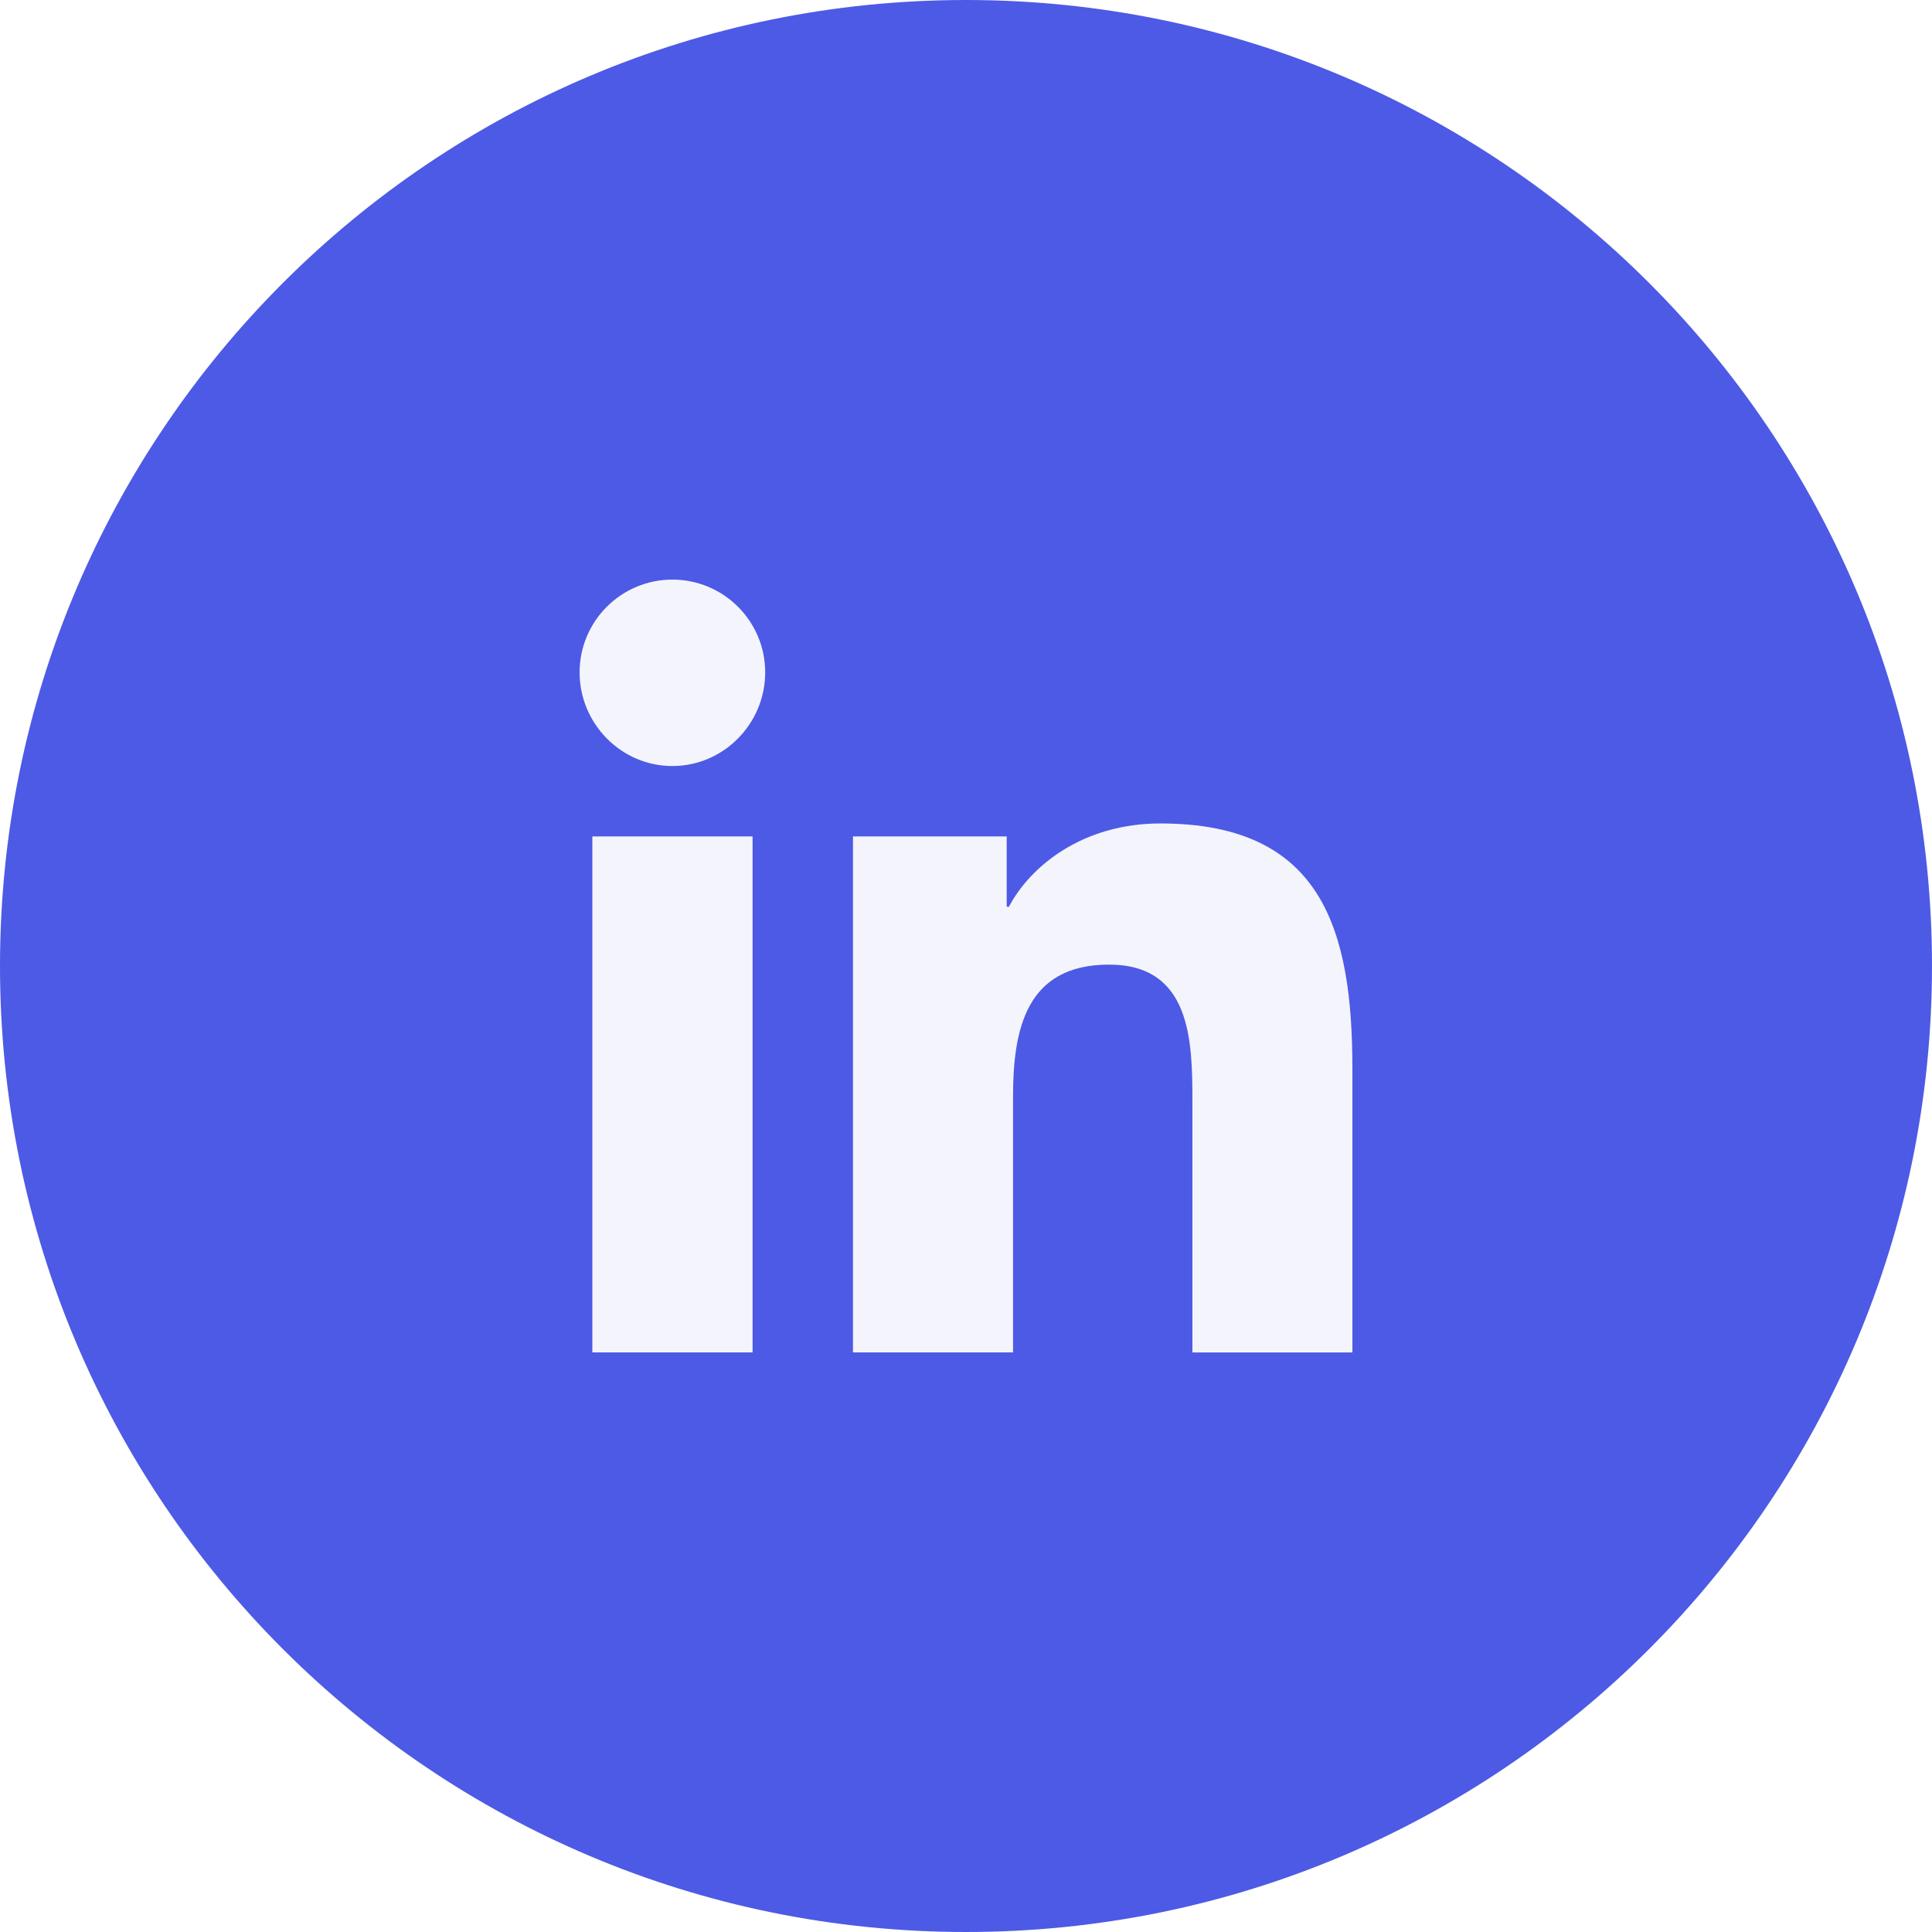
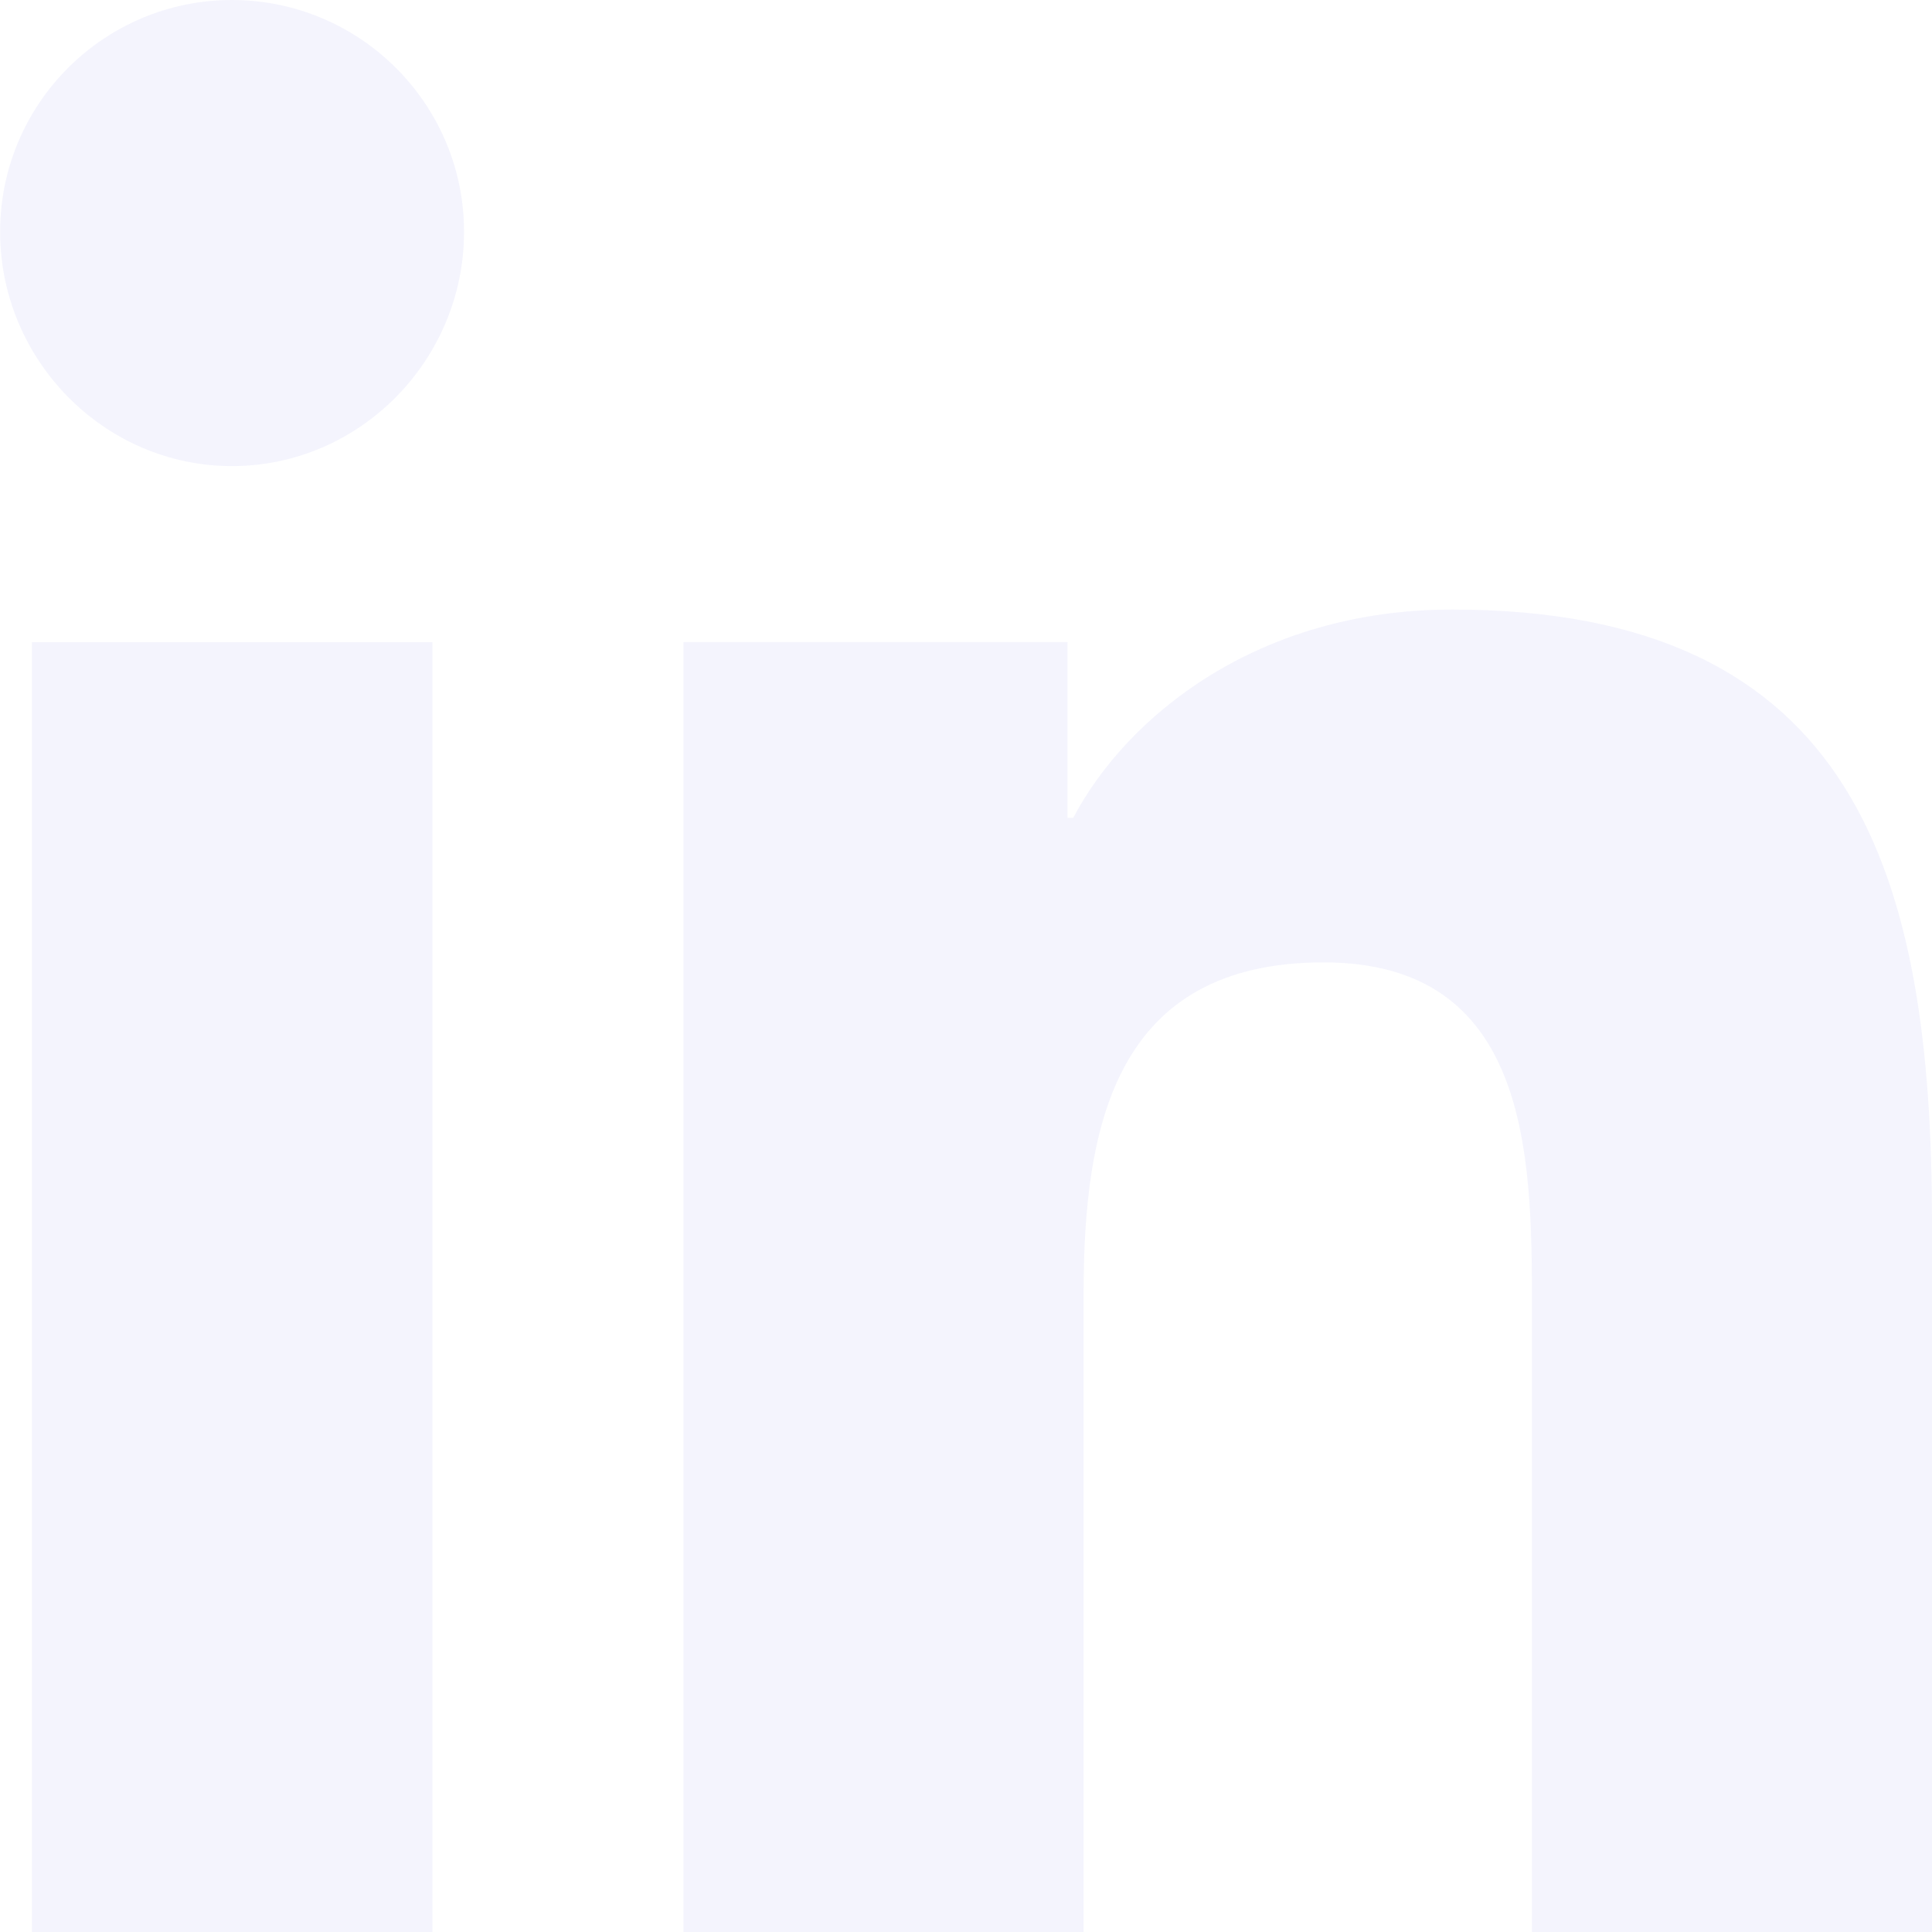
<svg xmlns="http://www.w3.org/2000/svg" width="32" height="32">
-   <path fill="#4d5ae5" d="M32 16c0 4.418-1.791 8.418-4.686 11.314S20.419 32 16 32c-4.418 0-8.418-1.791-11.314-4.686S0 20.419 0 16c0-4.418 1.791-8.418 4.686-11.314S11.581 0 16 0c4.418 0 8.418 1.791 11.314 4.686S32 11.581 32 16z" />
-   <path fill="#f4f4fd" d="M22.397 22.4v-.001h.003v-4.694c0-2.297-.494-4.066-3.179-4.066-1.291 0-2.157.708-2.51 1.38h-.037v-1.165h-2.546V22.4h2.651v-4.231c0-1.114.211-2.192 1.591-2.192 1.36 0 1.38 1.272 1.38 2.263v4.161h2.648zM9.811 13.854h2.654V22.4H9.811v-8.546zM11.137 9.6c-.849 0-1.537.689-1.537 1.537s.688 1.551 1.537 1.551 1.537-.703 1.537-1.551c0-.849-.689-1.537-1.537-1.537z" />
+   <path fill="#f4f4fd" d="M31.992 32H32V20.26c0-5.74-1.236-10.164-7.948-10.164-3.226 0-5.392 1.772-6.276 3.45h-.094v-2.912H11.32V32h6.628V21.42c0-2.786.528-5.48 3.976-5.48 3.4 0 3.45 3.18 3.45 5.66V32h6.62zM.528 10.636h6.634V32H.528V10.636zM3.842 0C1.722 0 .002 1.72.002 3.84s1.72 3.88 3.84 3.88c2.122 0 3.844-1.76 3.844-3.88S5.96 0 3.84 0z" />
</svg>
